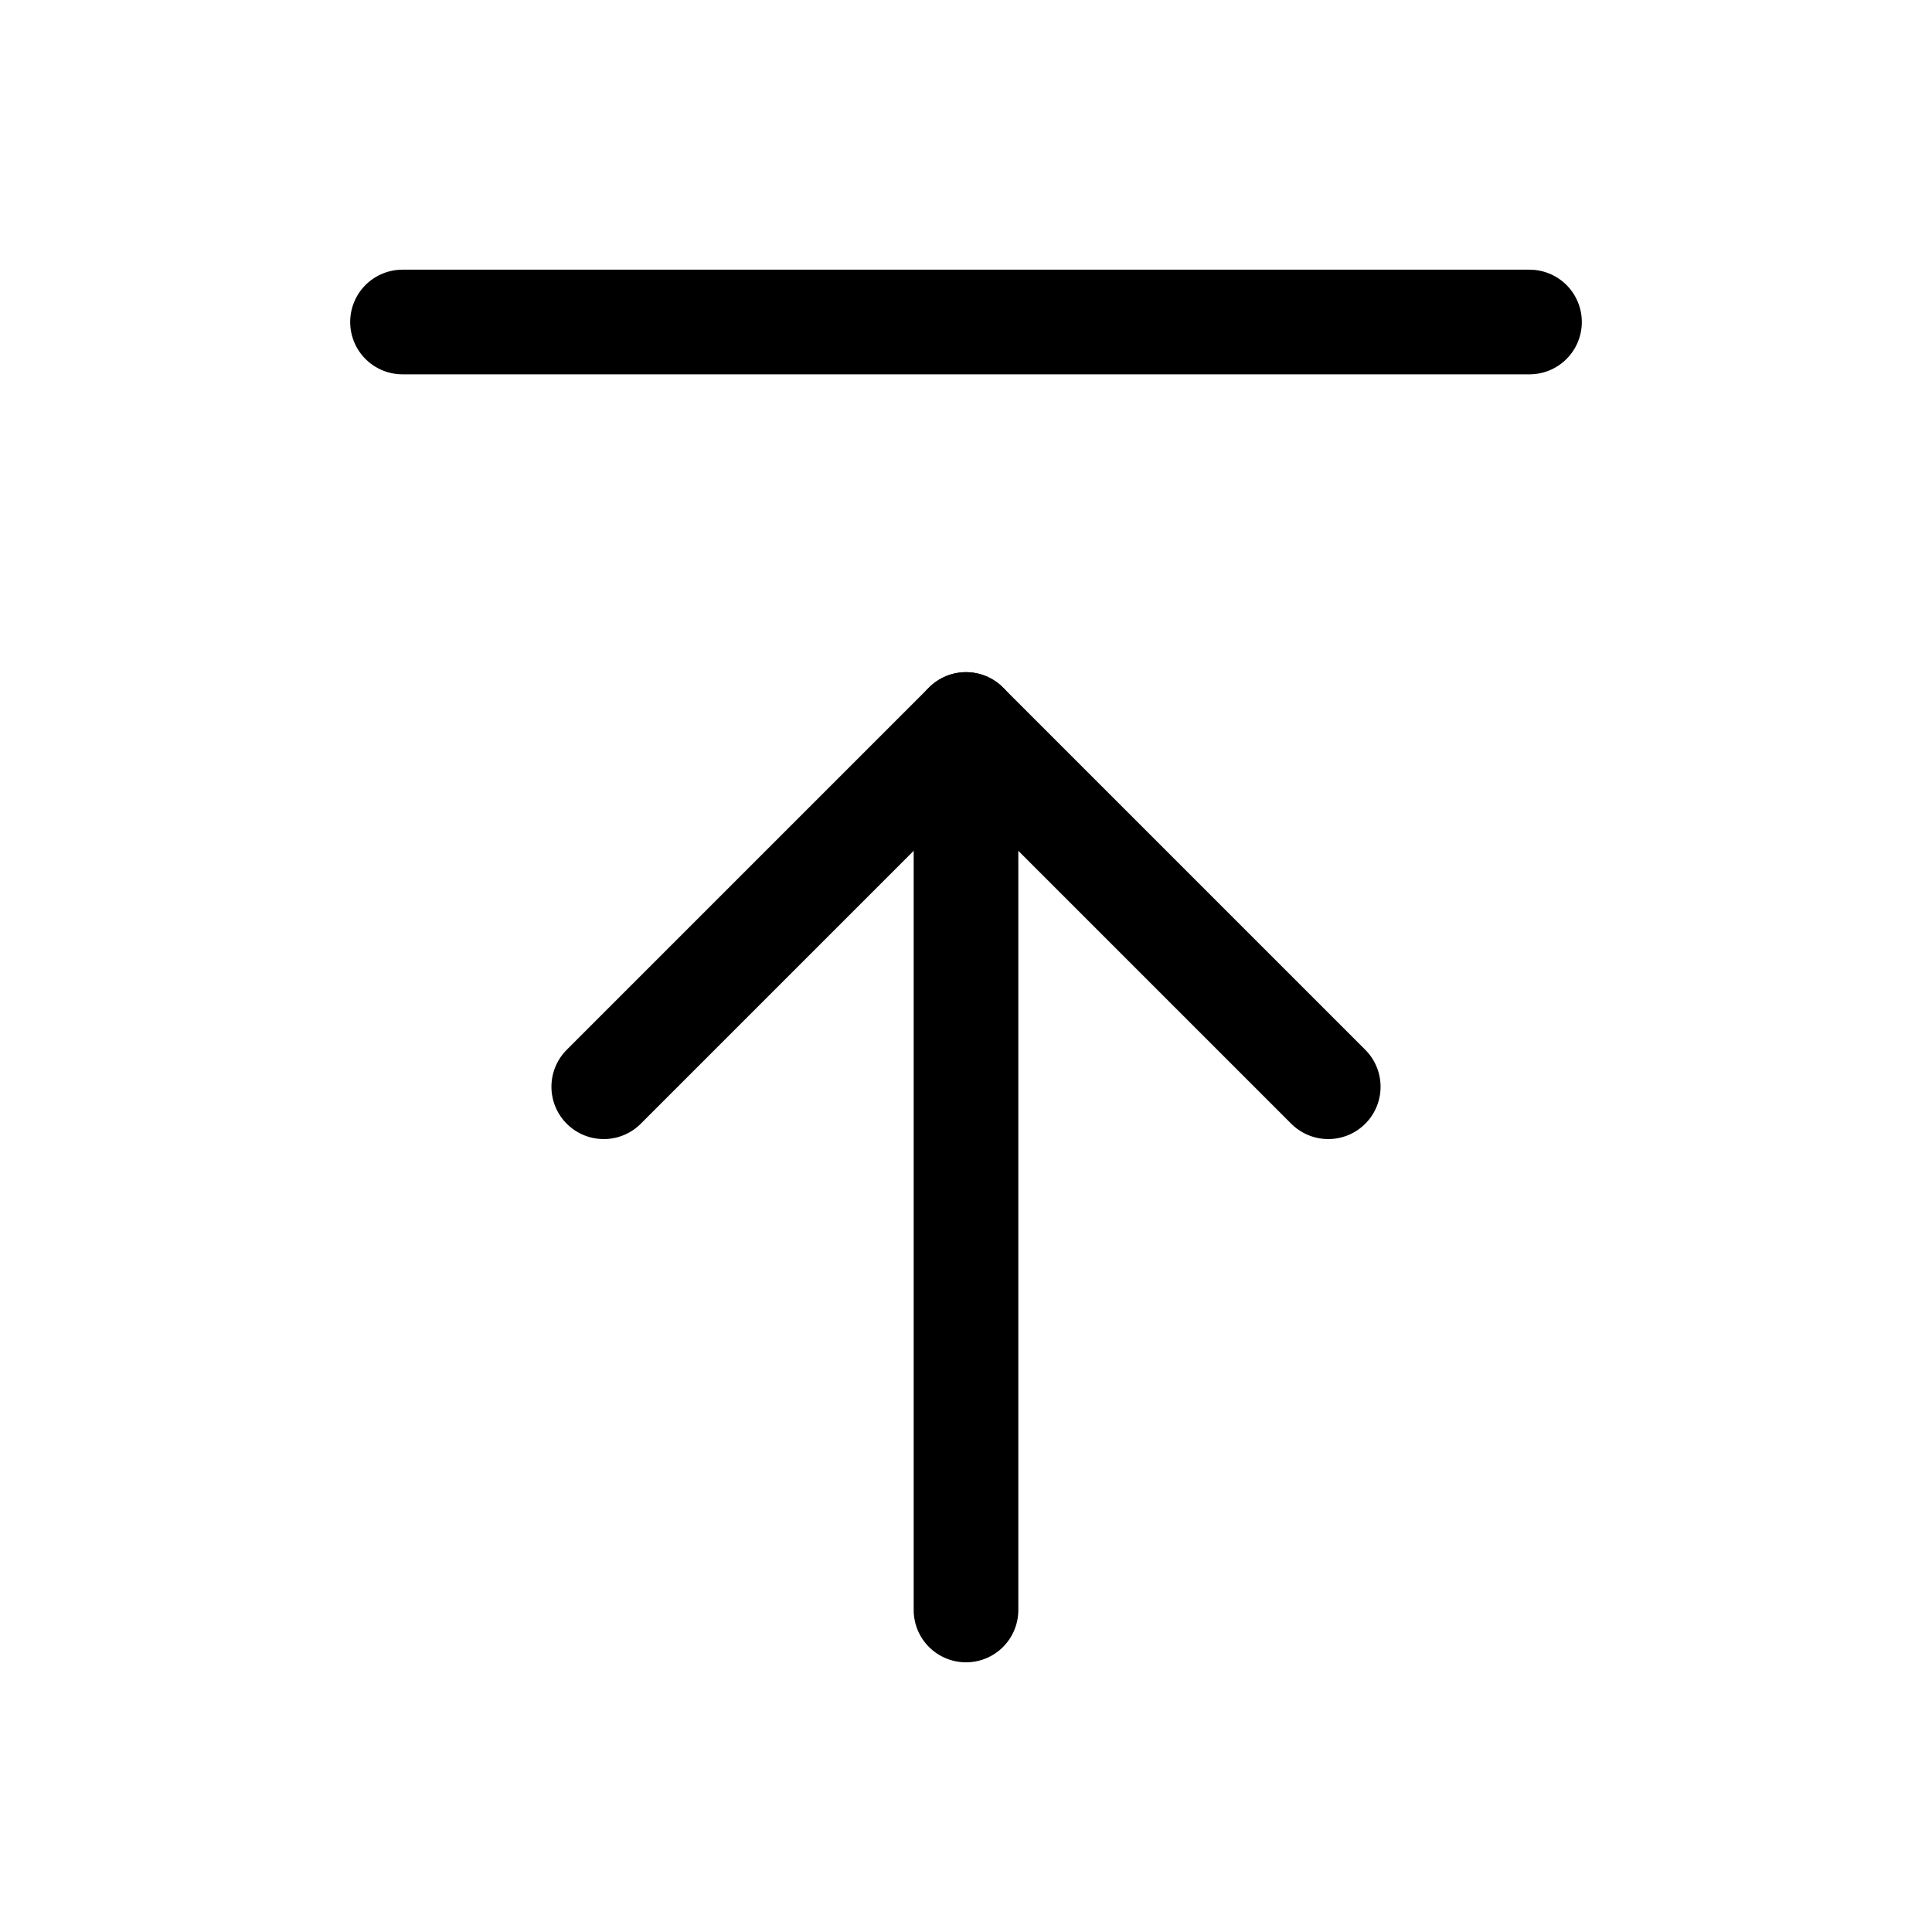
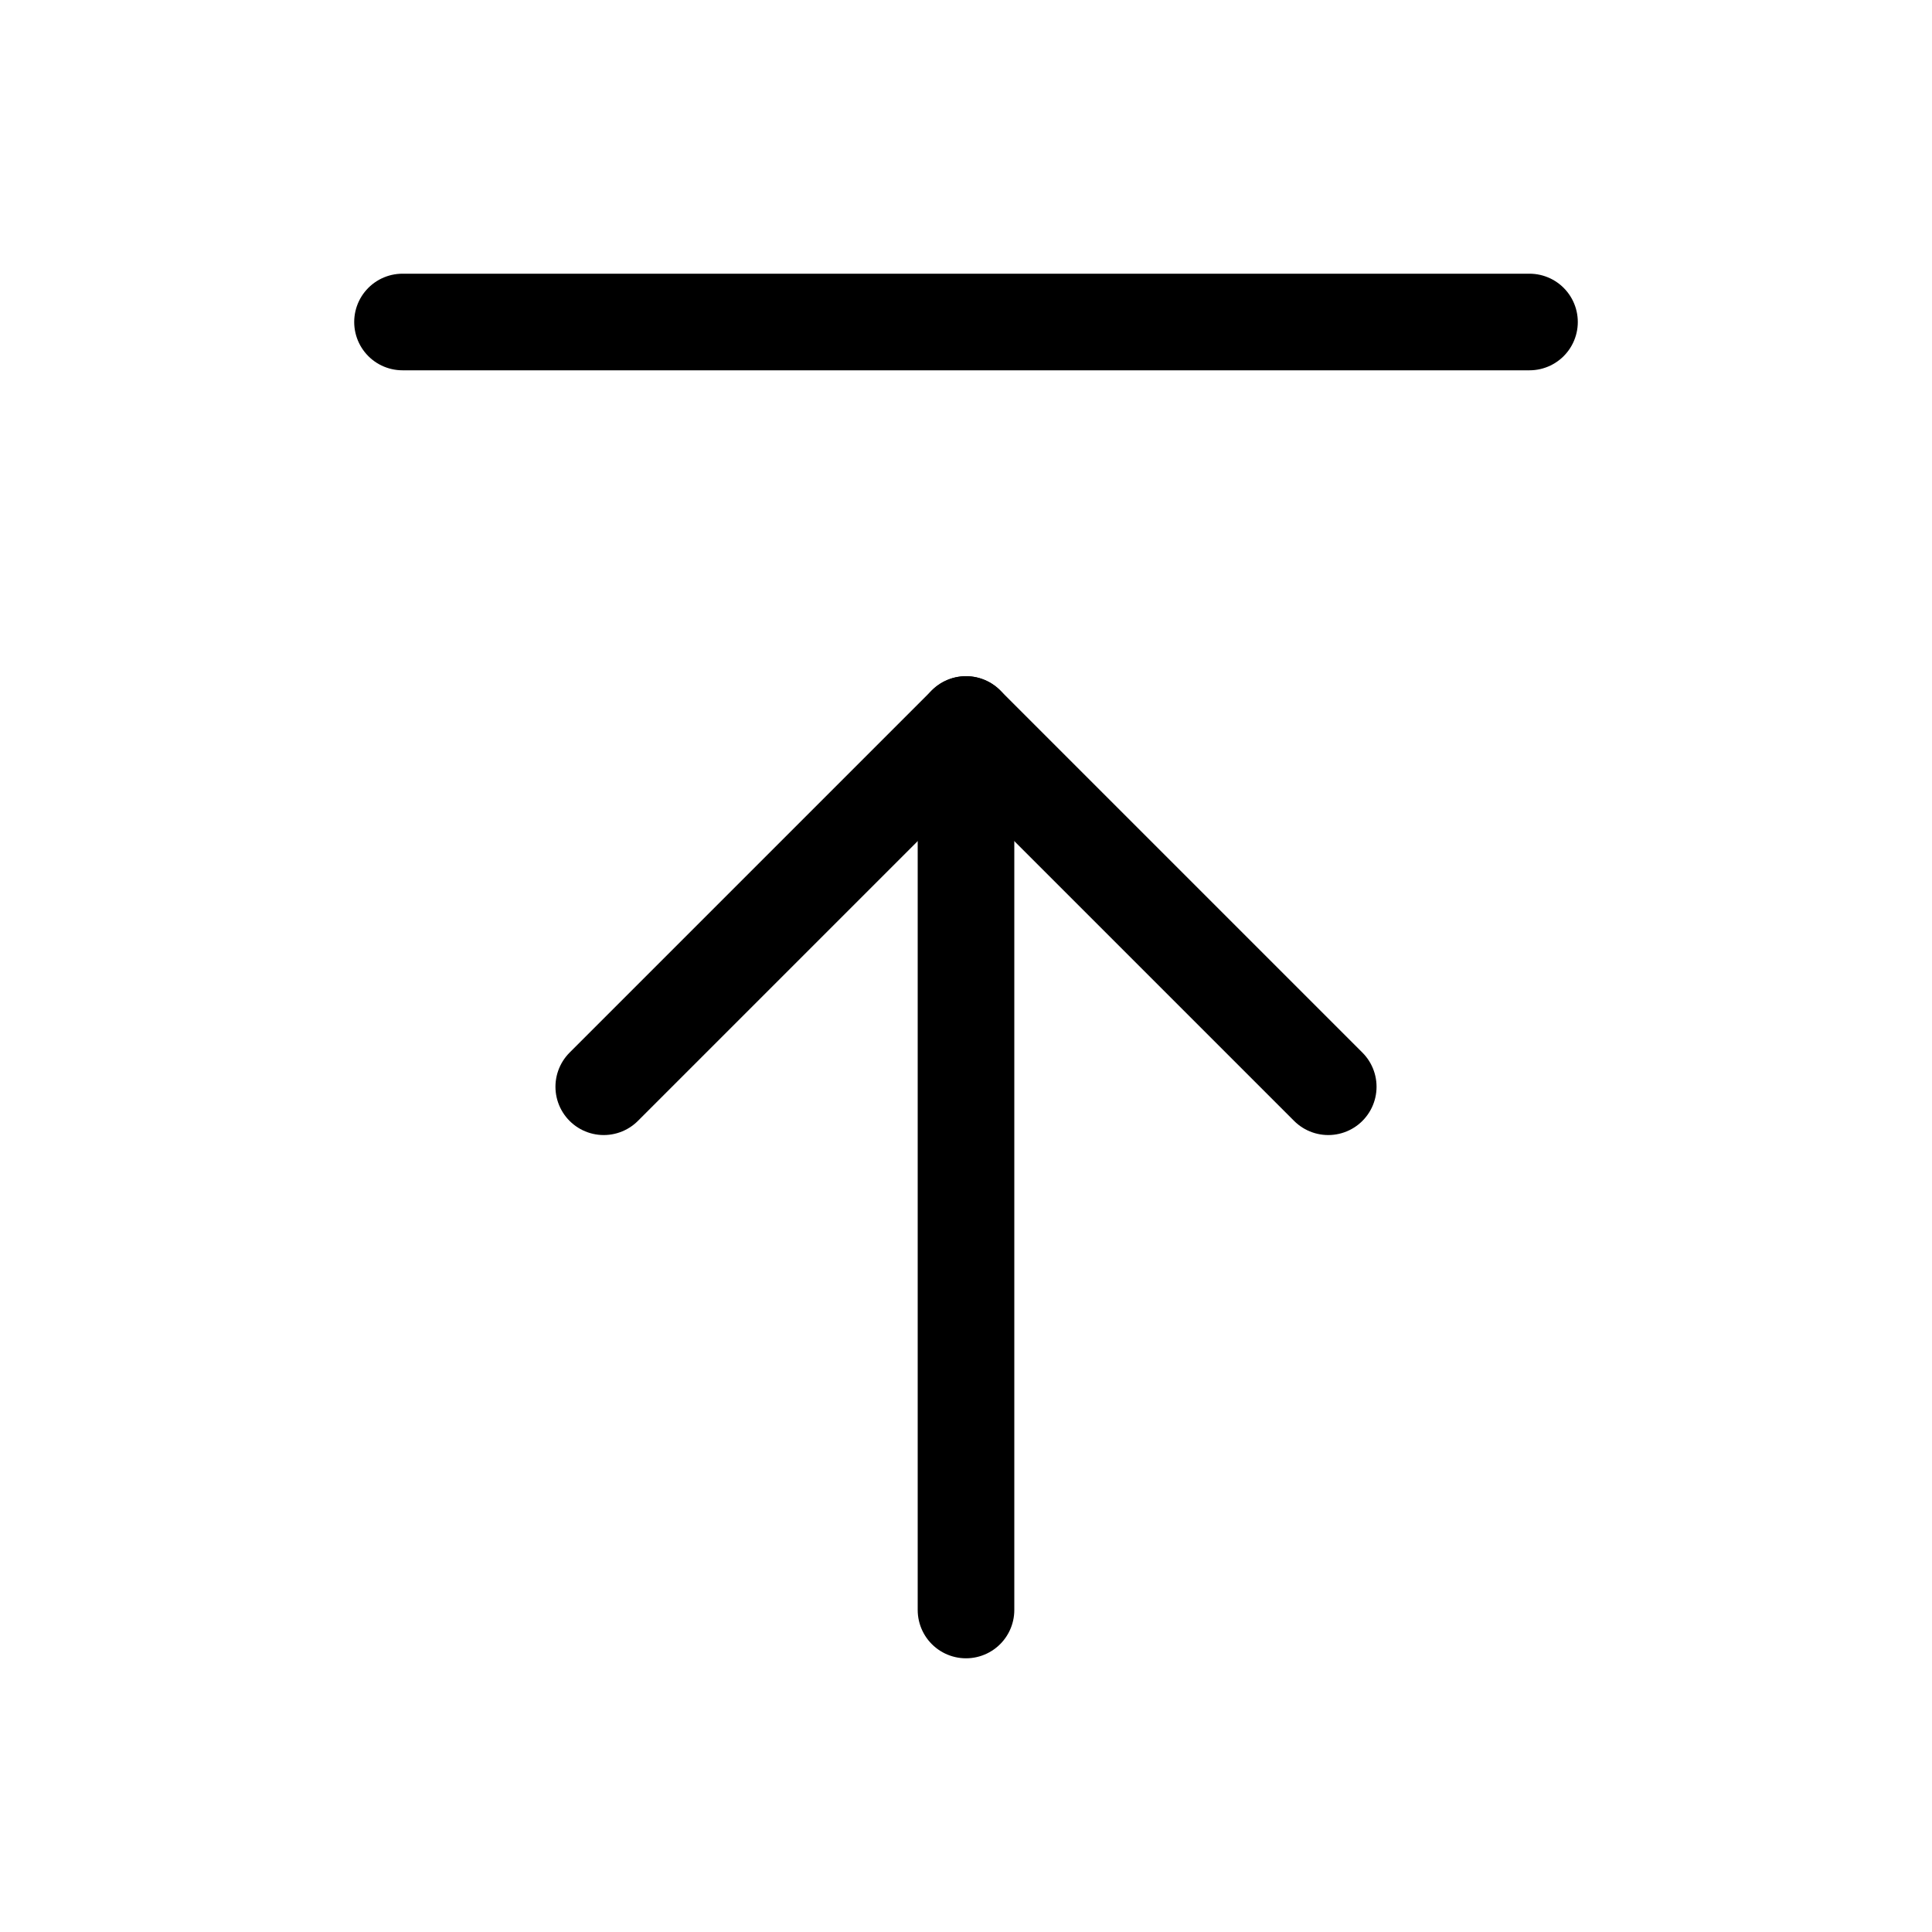
- <svg xmlns="http://www.w3.org/2000/svg" width="24" height="24" viewBox="0 0 24 24" fill="none" stroke="currentColor" stroke-width="1.3" stroke-linecap="round" stroke-linejoin="round">
+ <svg xmlns="http://www.w3.org/2000/svg" width="24" height="24" viewBox="0 0 24 24" fill="none" stroke="currentColor" stroke-width="1.2" stroke-linecap="round" stroke-linejoin="round">
  <path d="M12 20V9" />
  <path d="M7.5 13.5L12 9l4.5 4.5" />
  <path d="M5 4h14" />
</svg>
